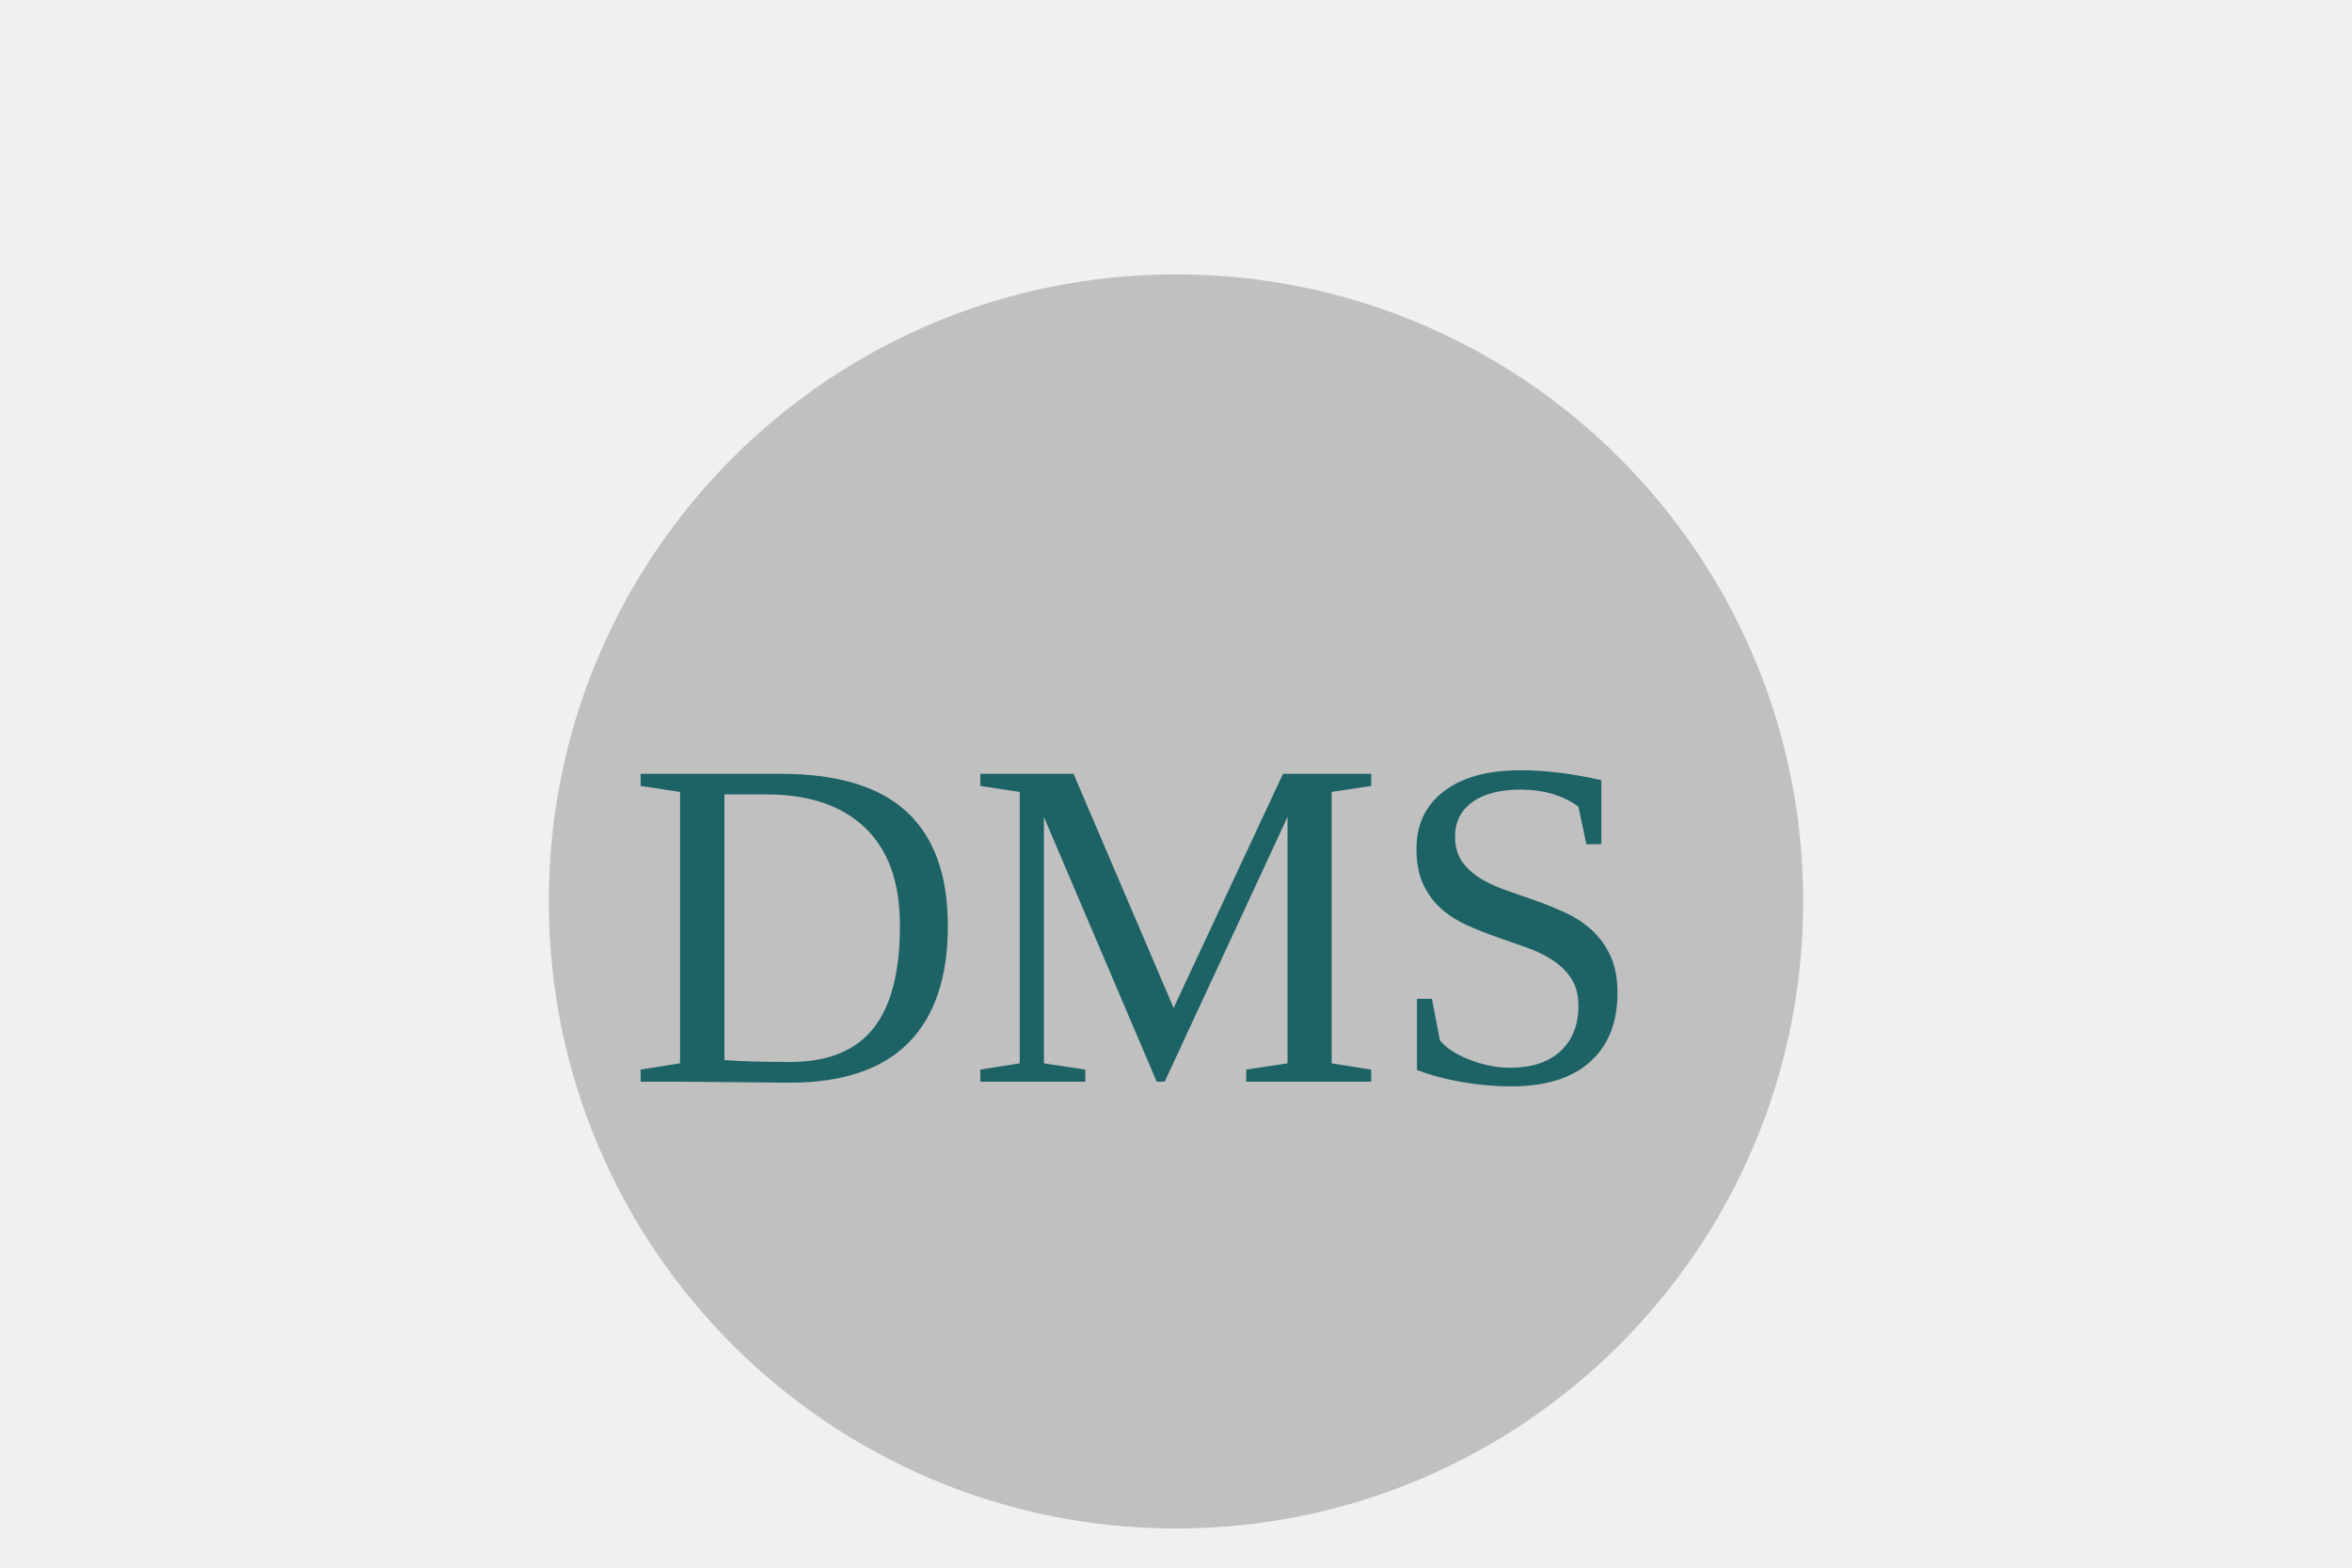
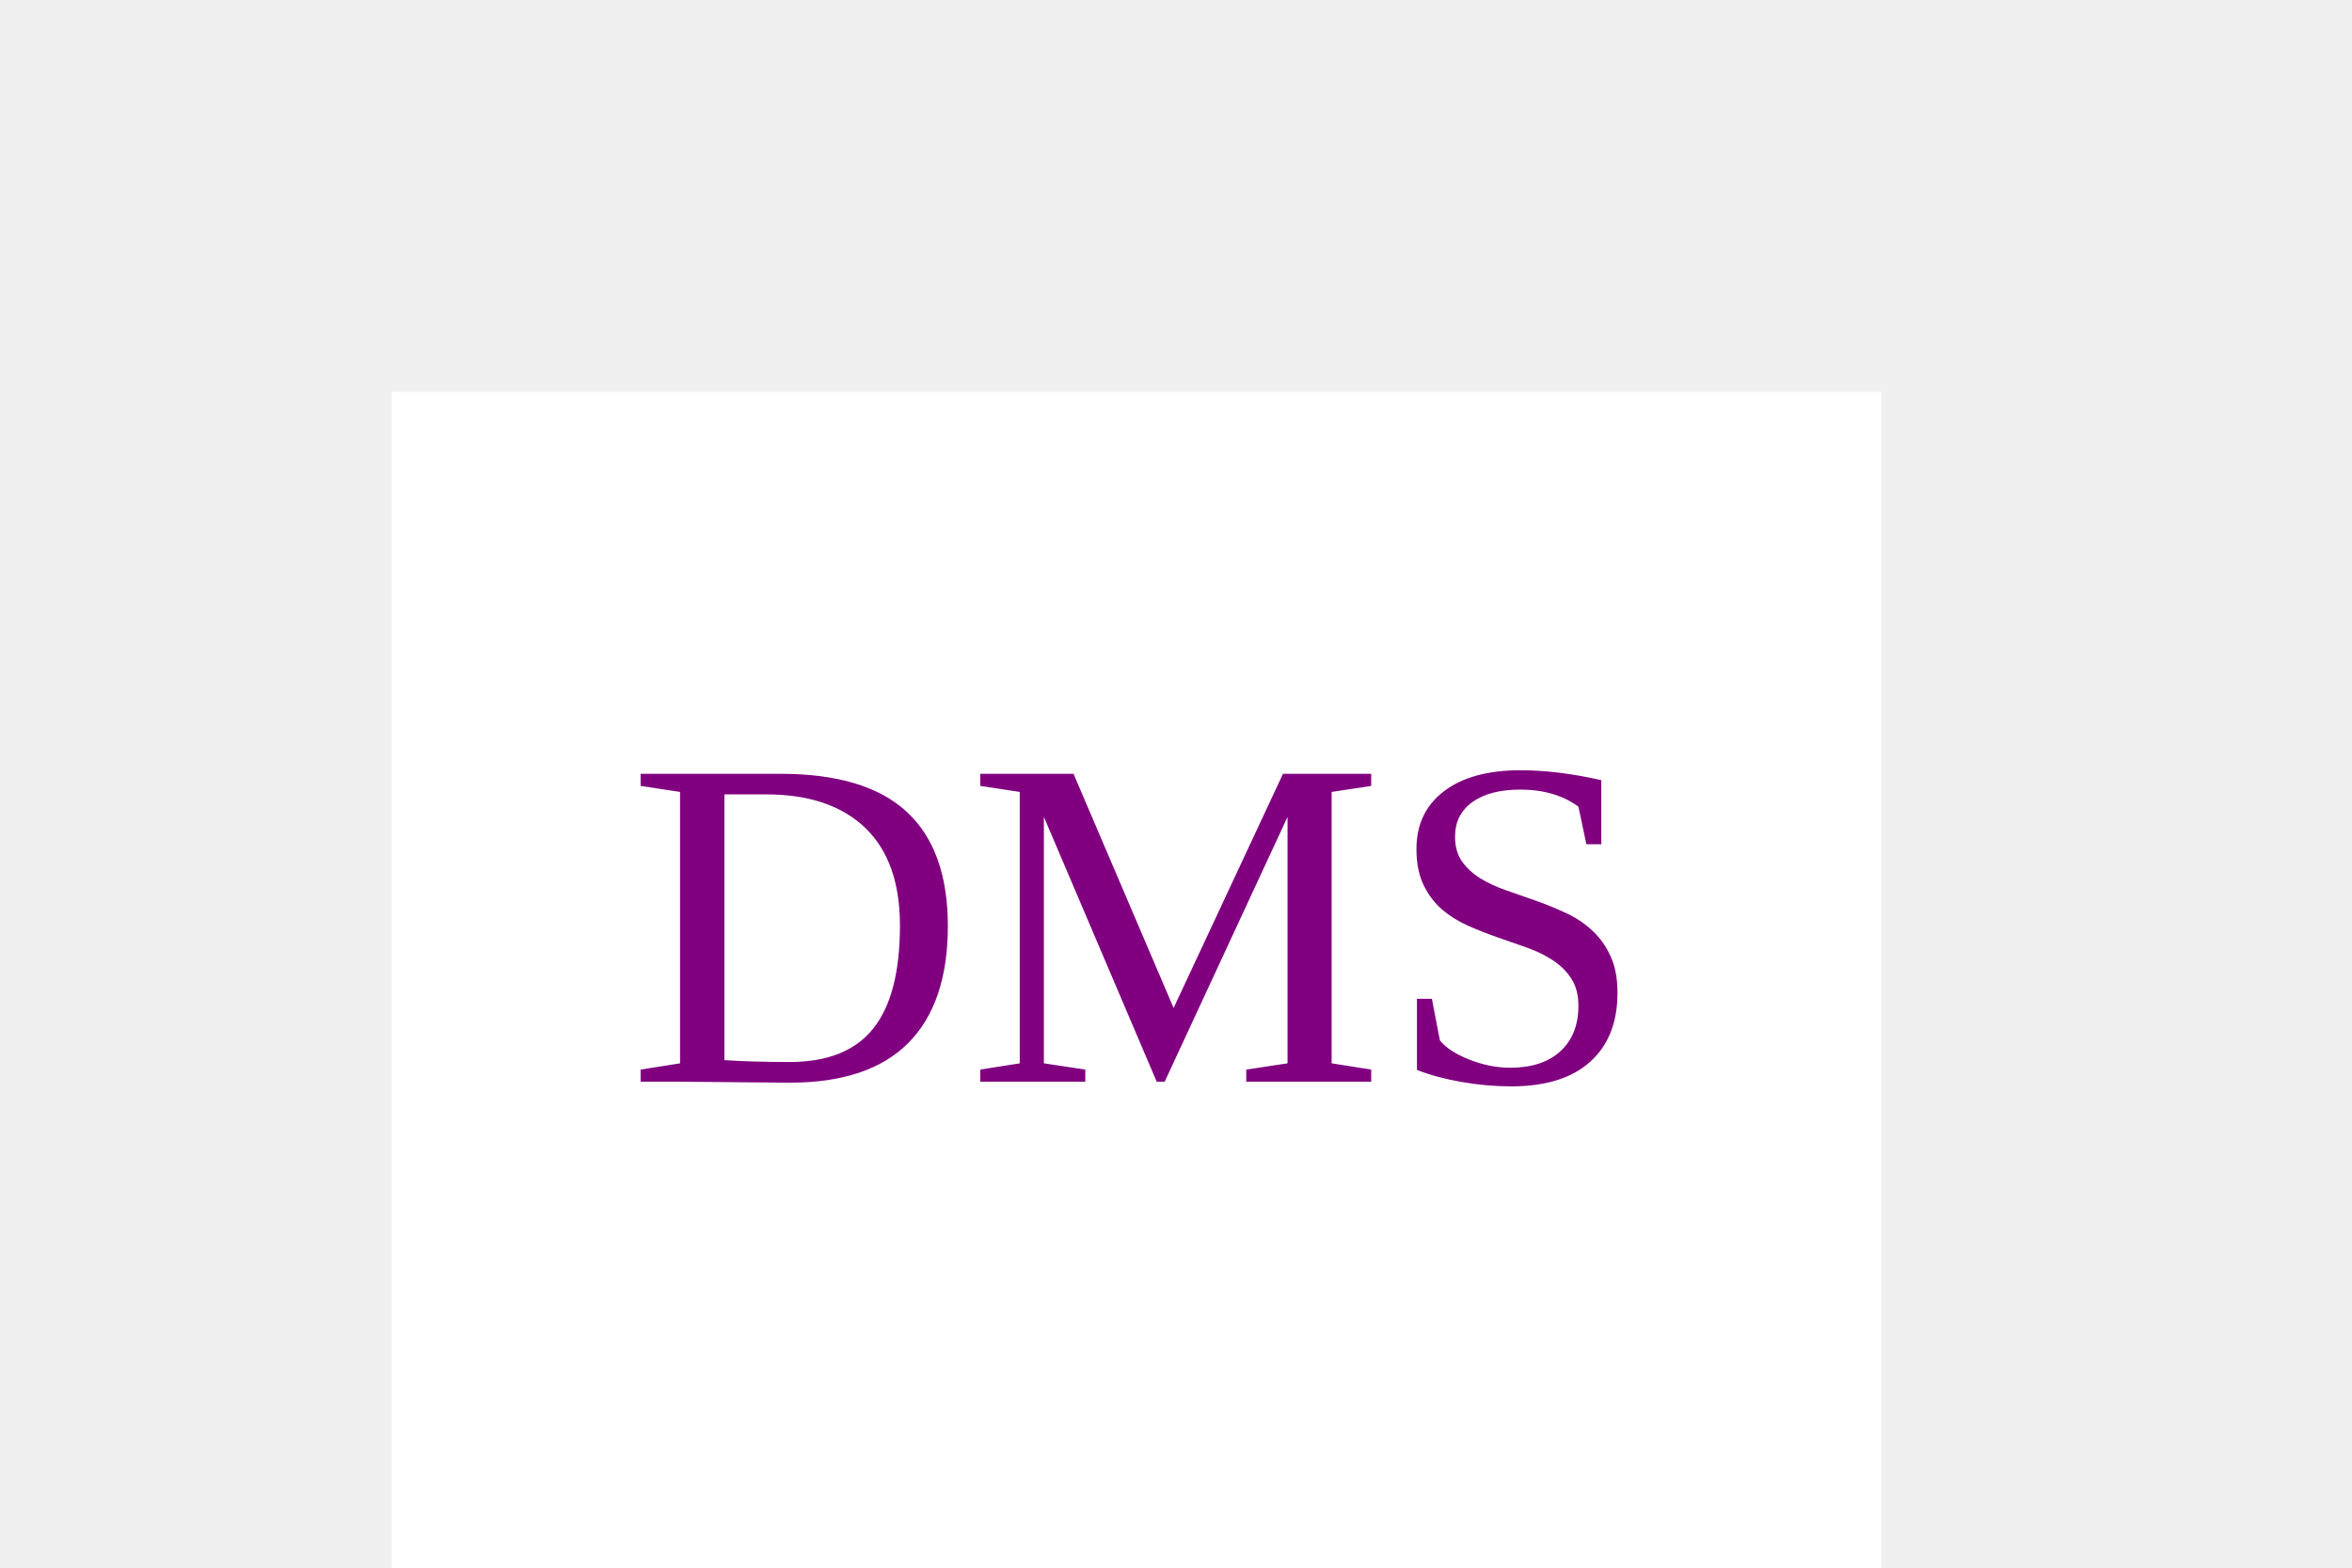
<svg xmlns="http://www.w3.org/2000/svg" version="1.1" width="300" height="200">
-   <circle cx="150" cy="115" r="80" fill="silver" />
-   <text x="145" y="138" font-size="60" text-anchor="middle" fill="#1D6265">DMS</text>
+   <rect width="190" height="190" x="50" y="50" fill="white" />
+   <text x="145" y="138" font-size="60" text-anchor="middle" fill="purple">DMS</text>
</svg>
